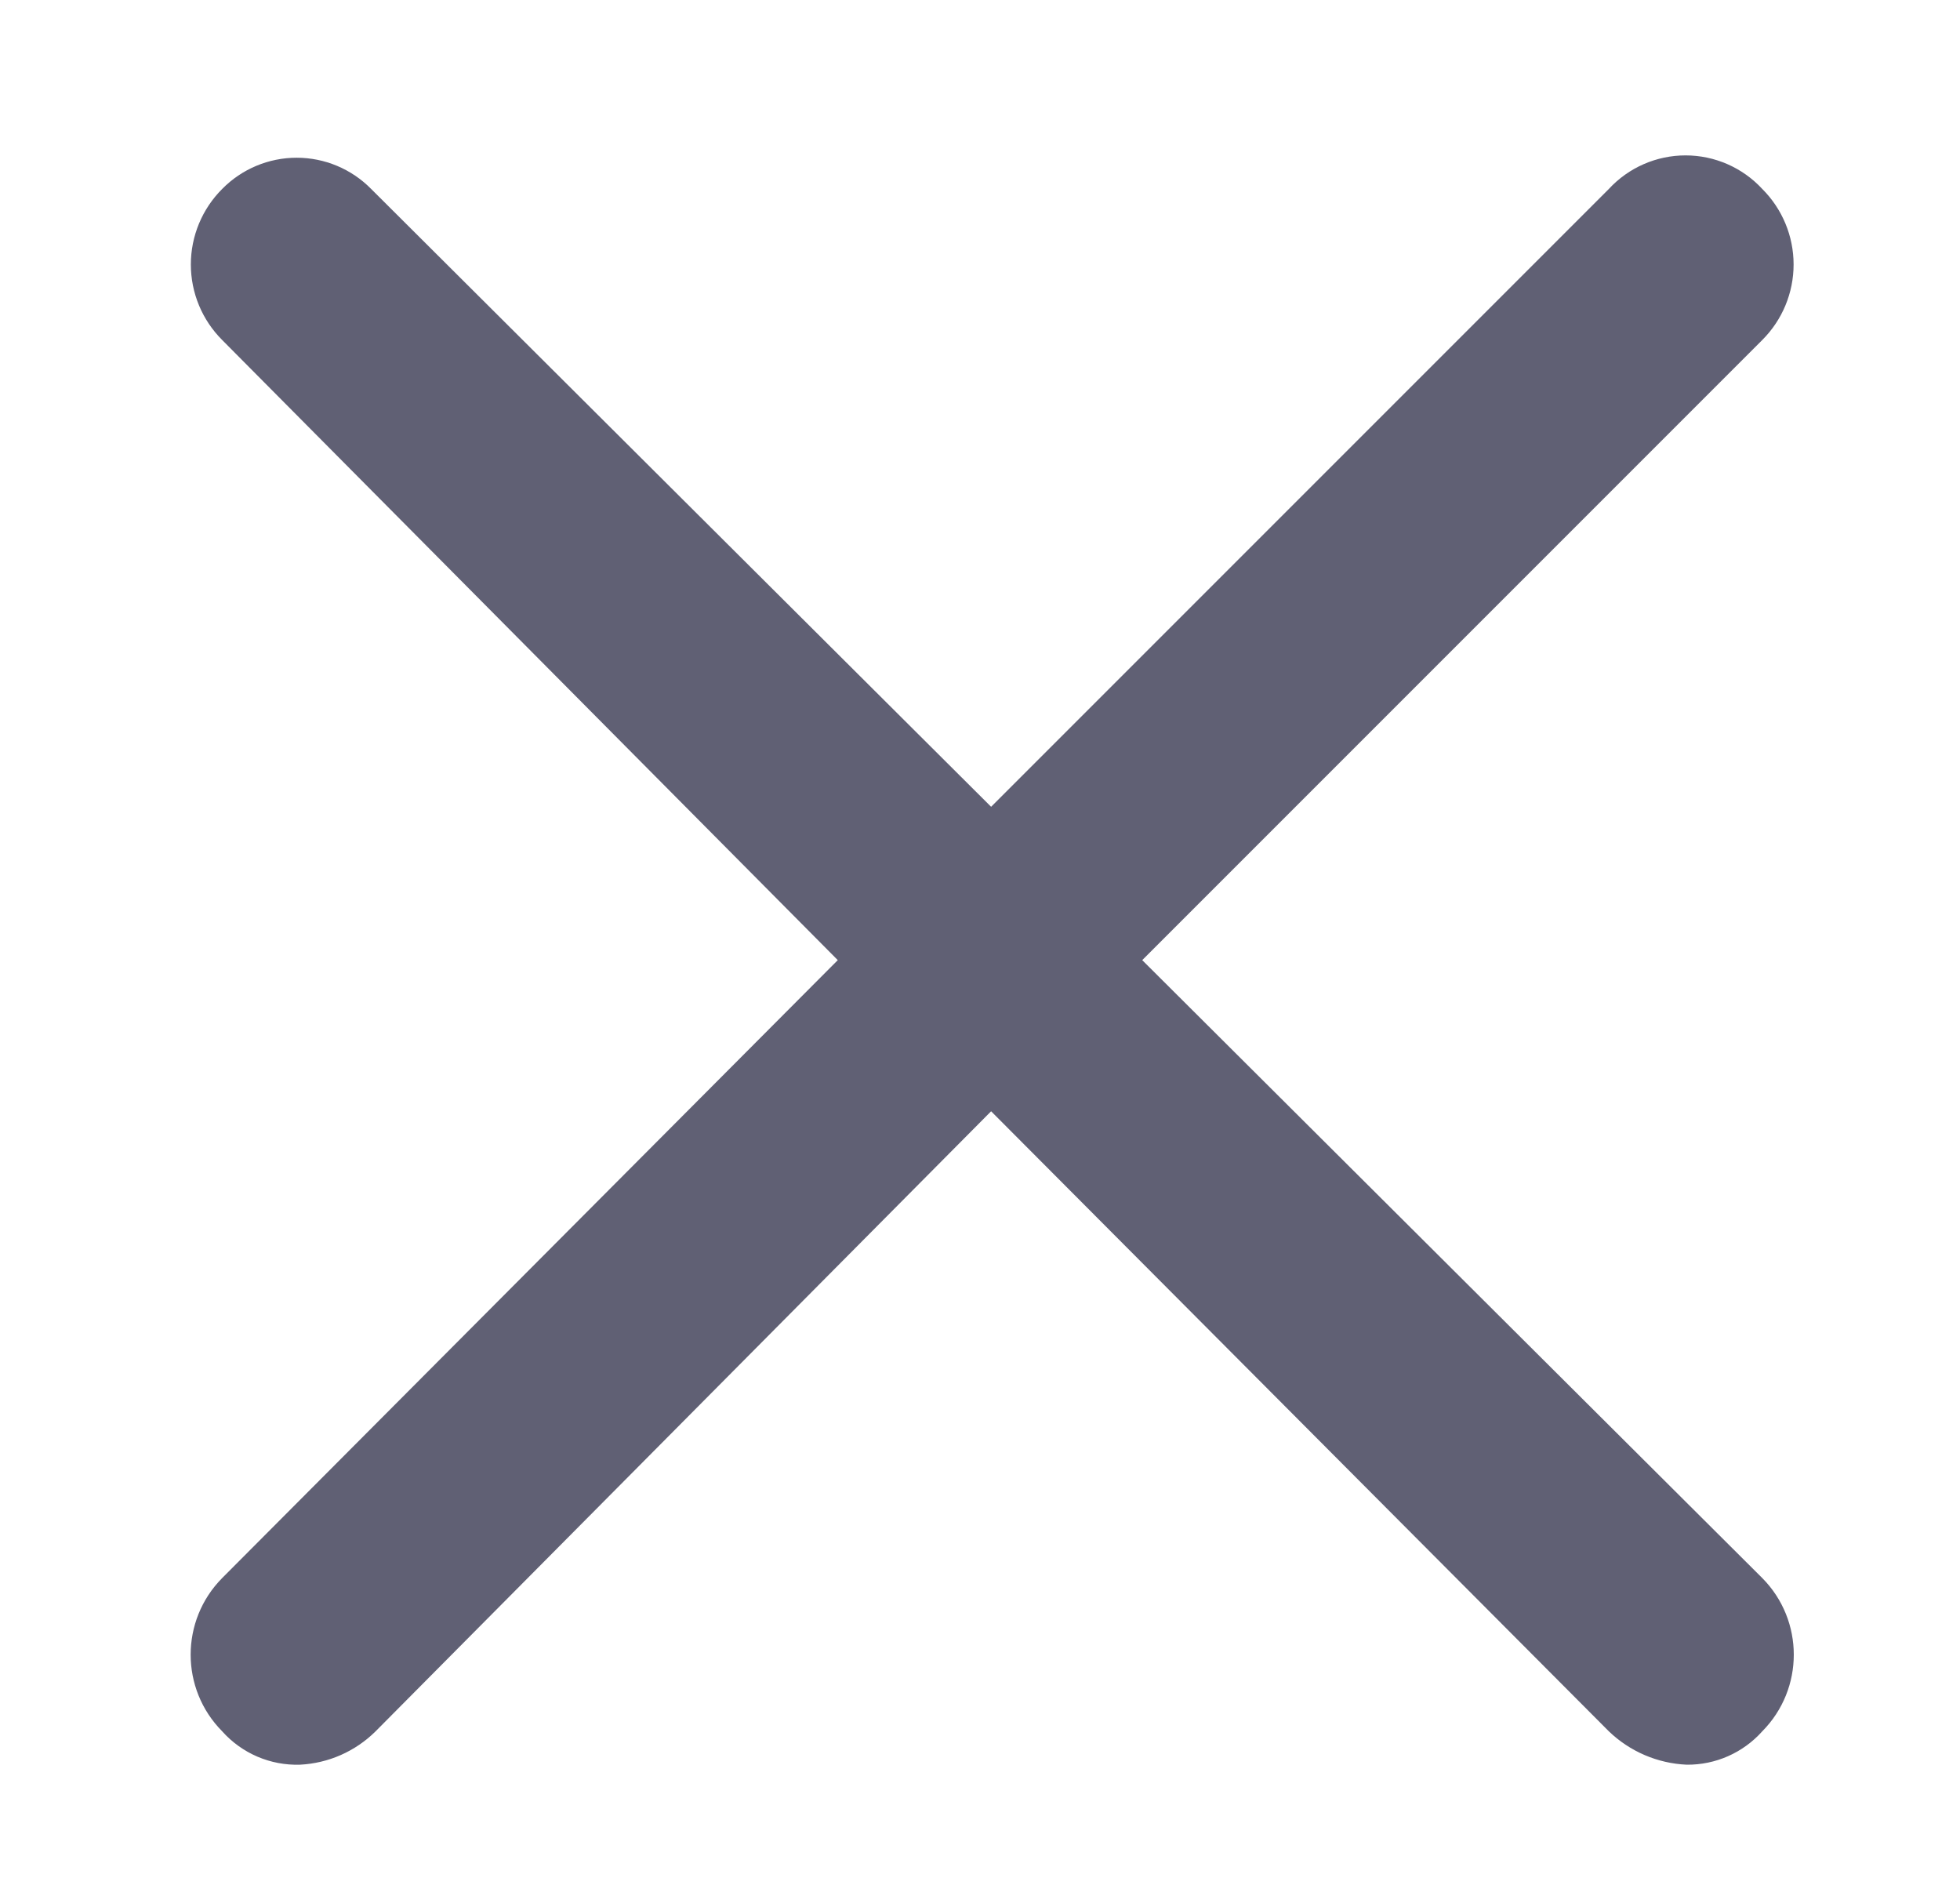
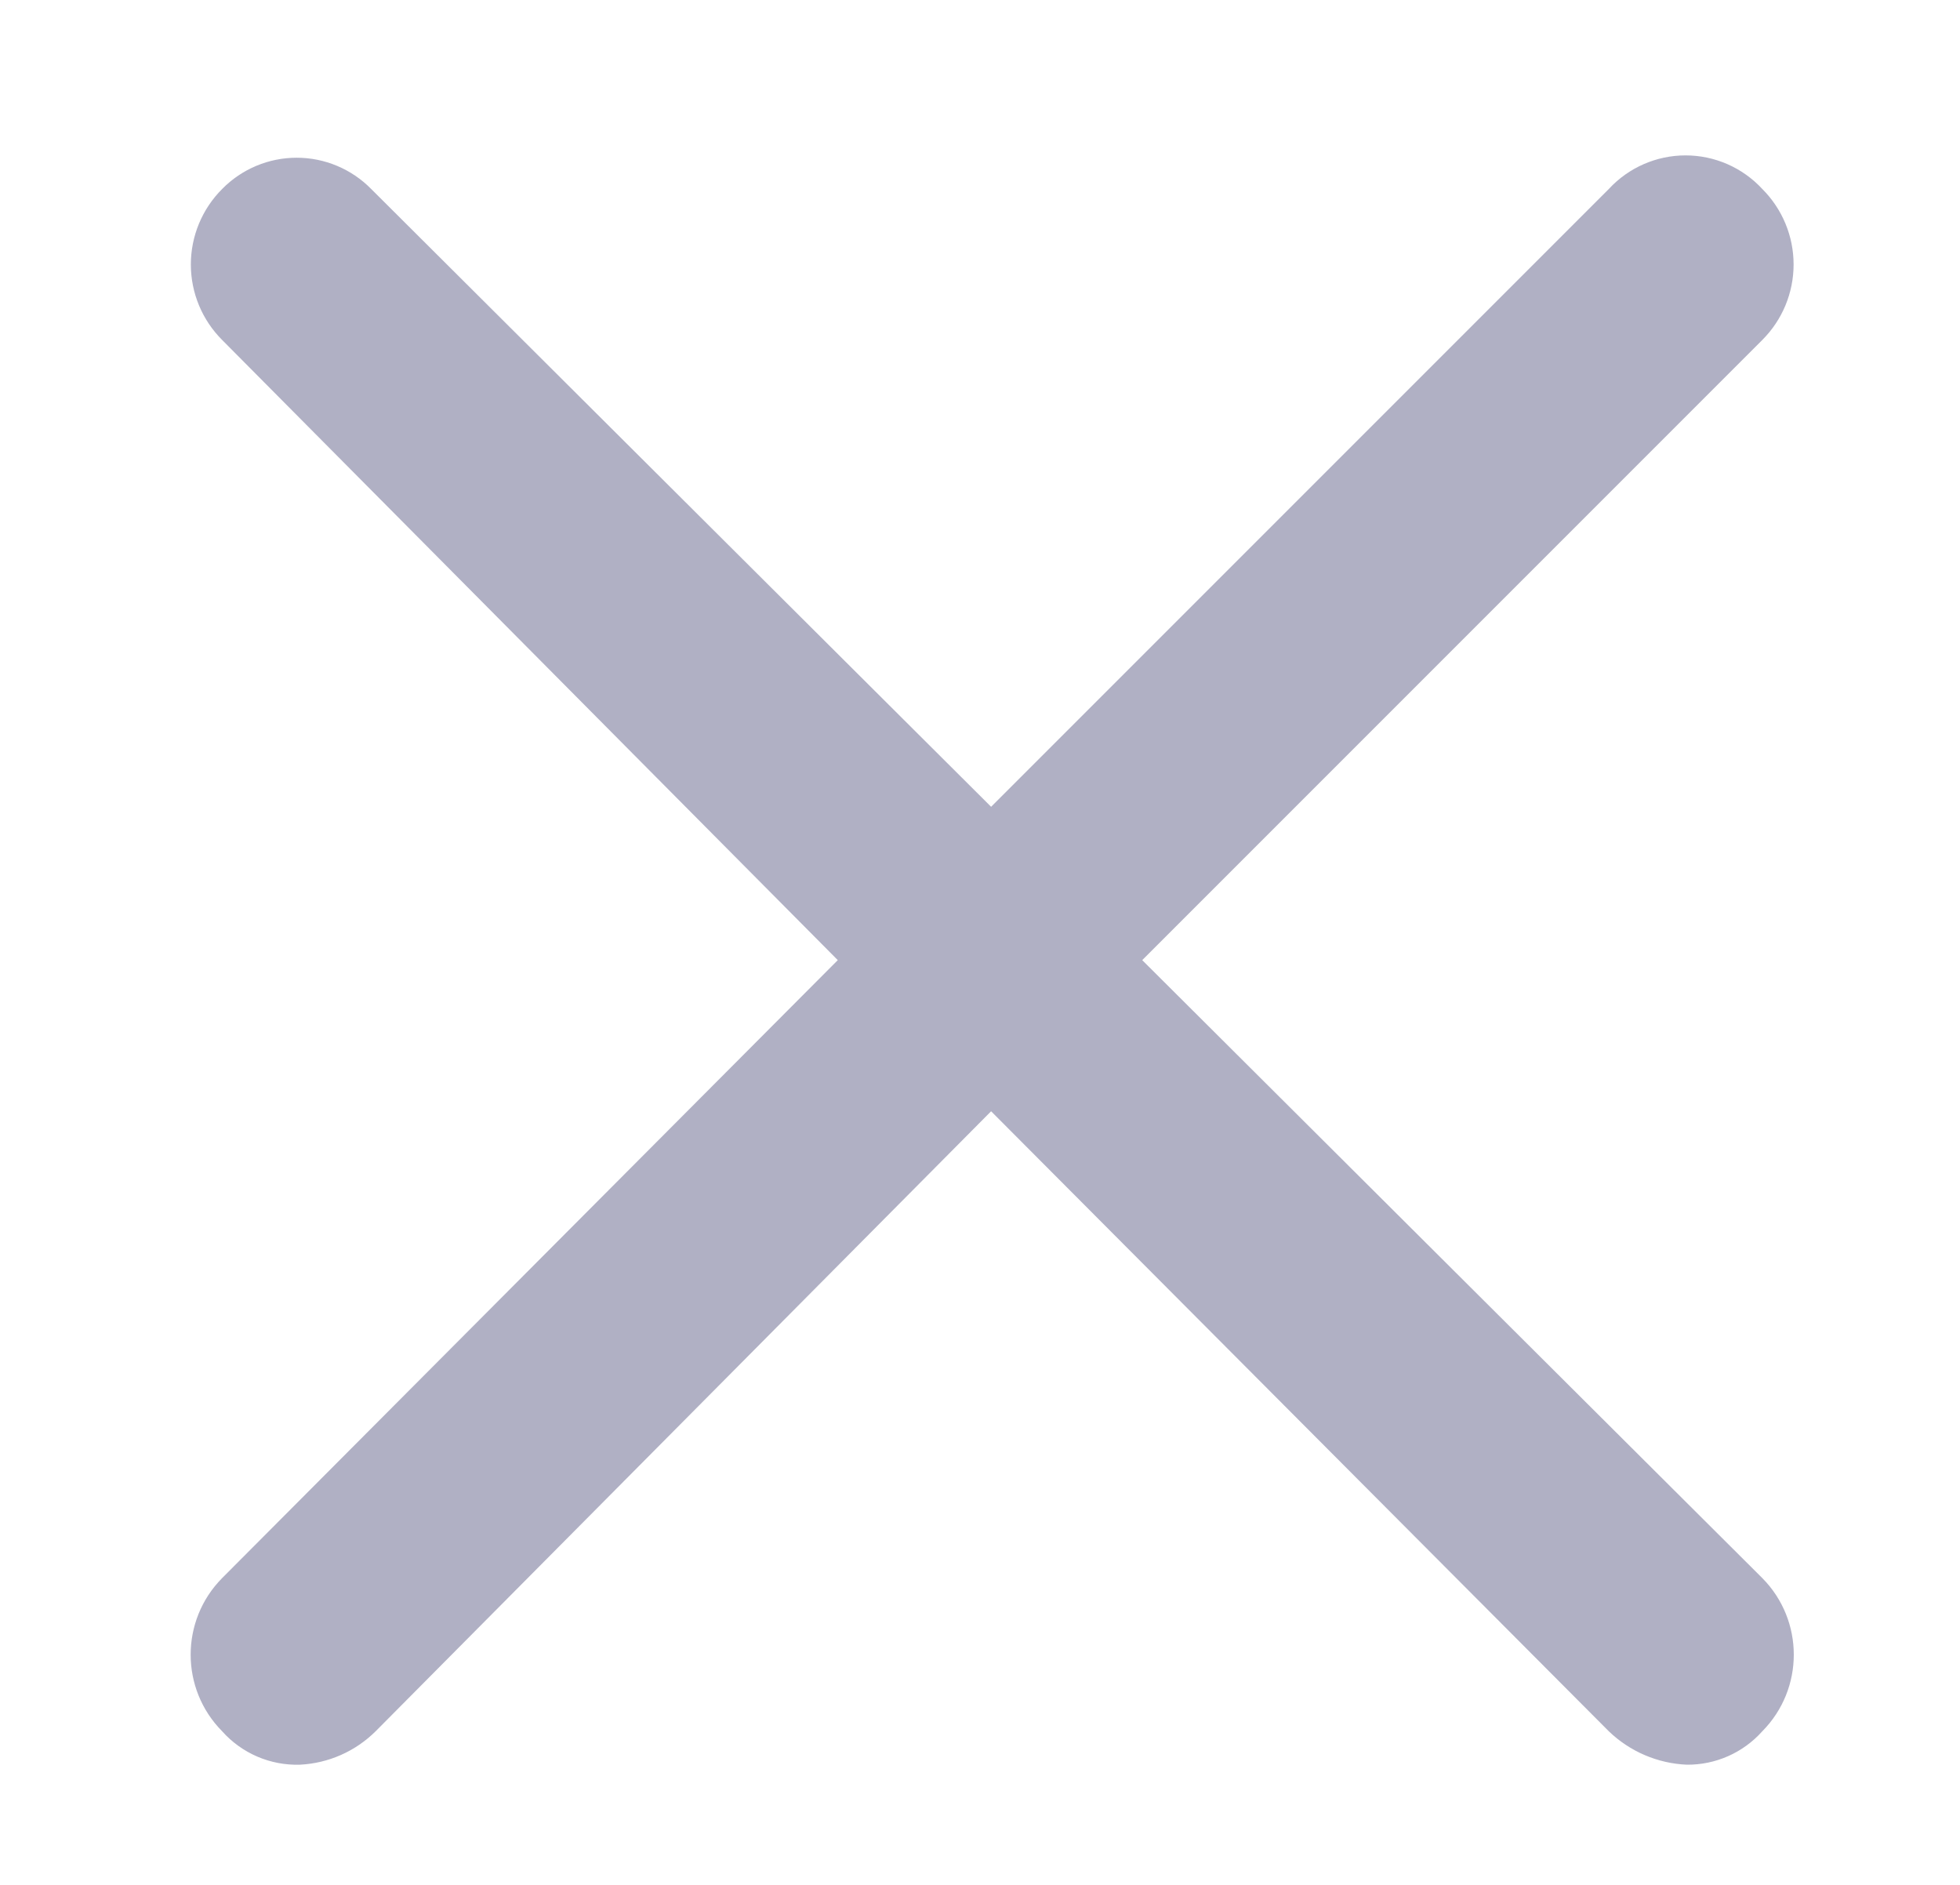
<svg xmlns="http://www.w3.org/2000/svg" id="Layer_1" data-name="Layer 1" viewBox="0 0 8.82 8.48">
  <defs>
-     <style>.cls-1{fill:#606074;}</style>
+     <style>.cls-1{fill:#b0b0c4;}</style>
  </defs>
  <path class="cls-1" d="M5.14,4.32,7.93,1.53a.48.48,0,0,0,0-.68.47.47,0,0,0-.69,0L4.46,3.63,1.67.85A.47.47,0,0,0,1,.85a.48.48,0,0,0,0,.68L3.77,4.32,1,7.1a.49.49,0,0,0,0,.69.45.45,0,0,0,.35.15.52.52,0,0,0,.34-.15L4.46,5,7.24,7.79a.54.54,0,0,0,.35.15.45.45,0,0,0,.34-.15.49.49,0,0,0,0-.69Z" />
</svg>
